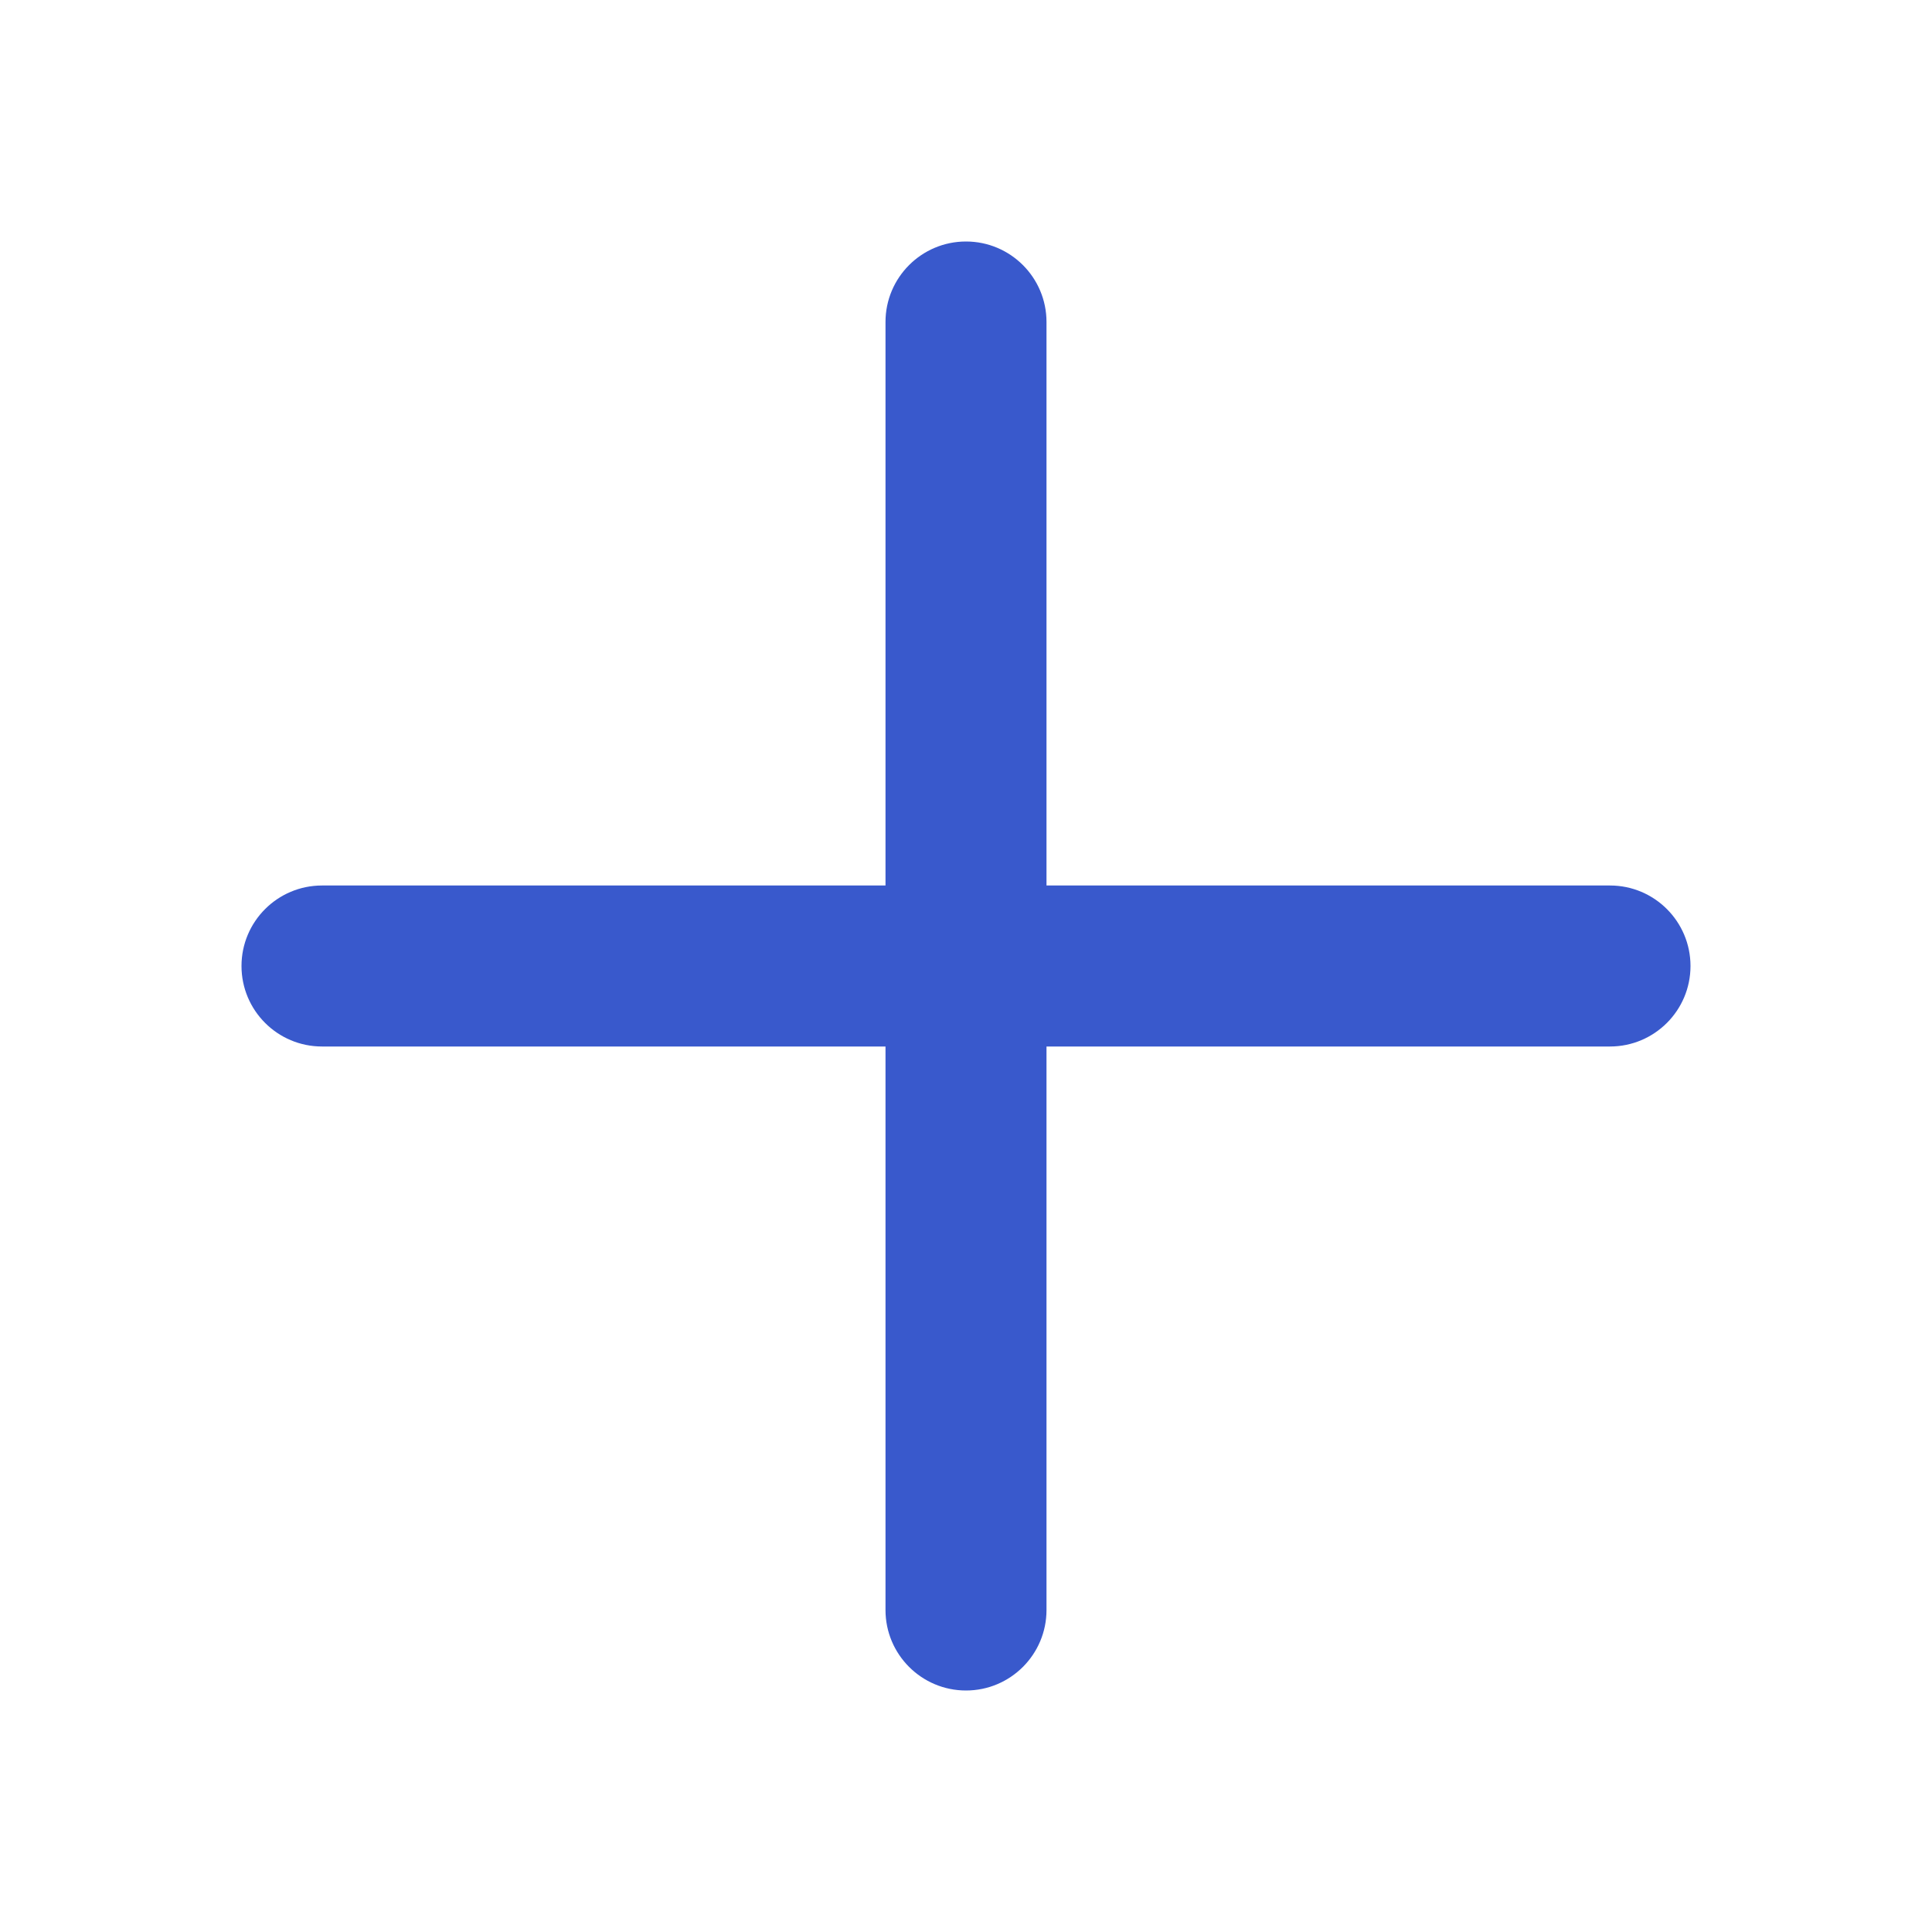
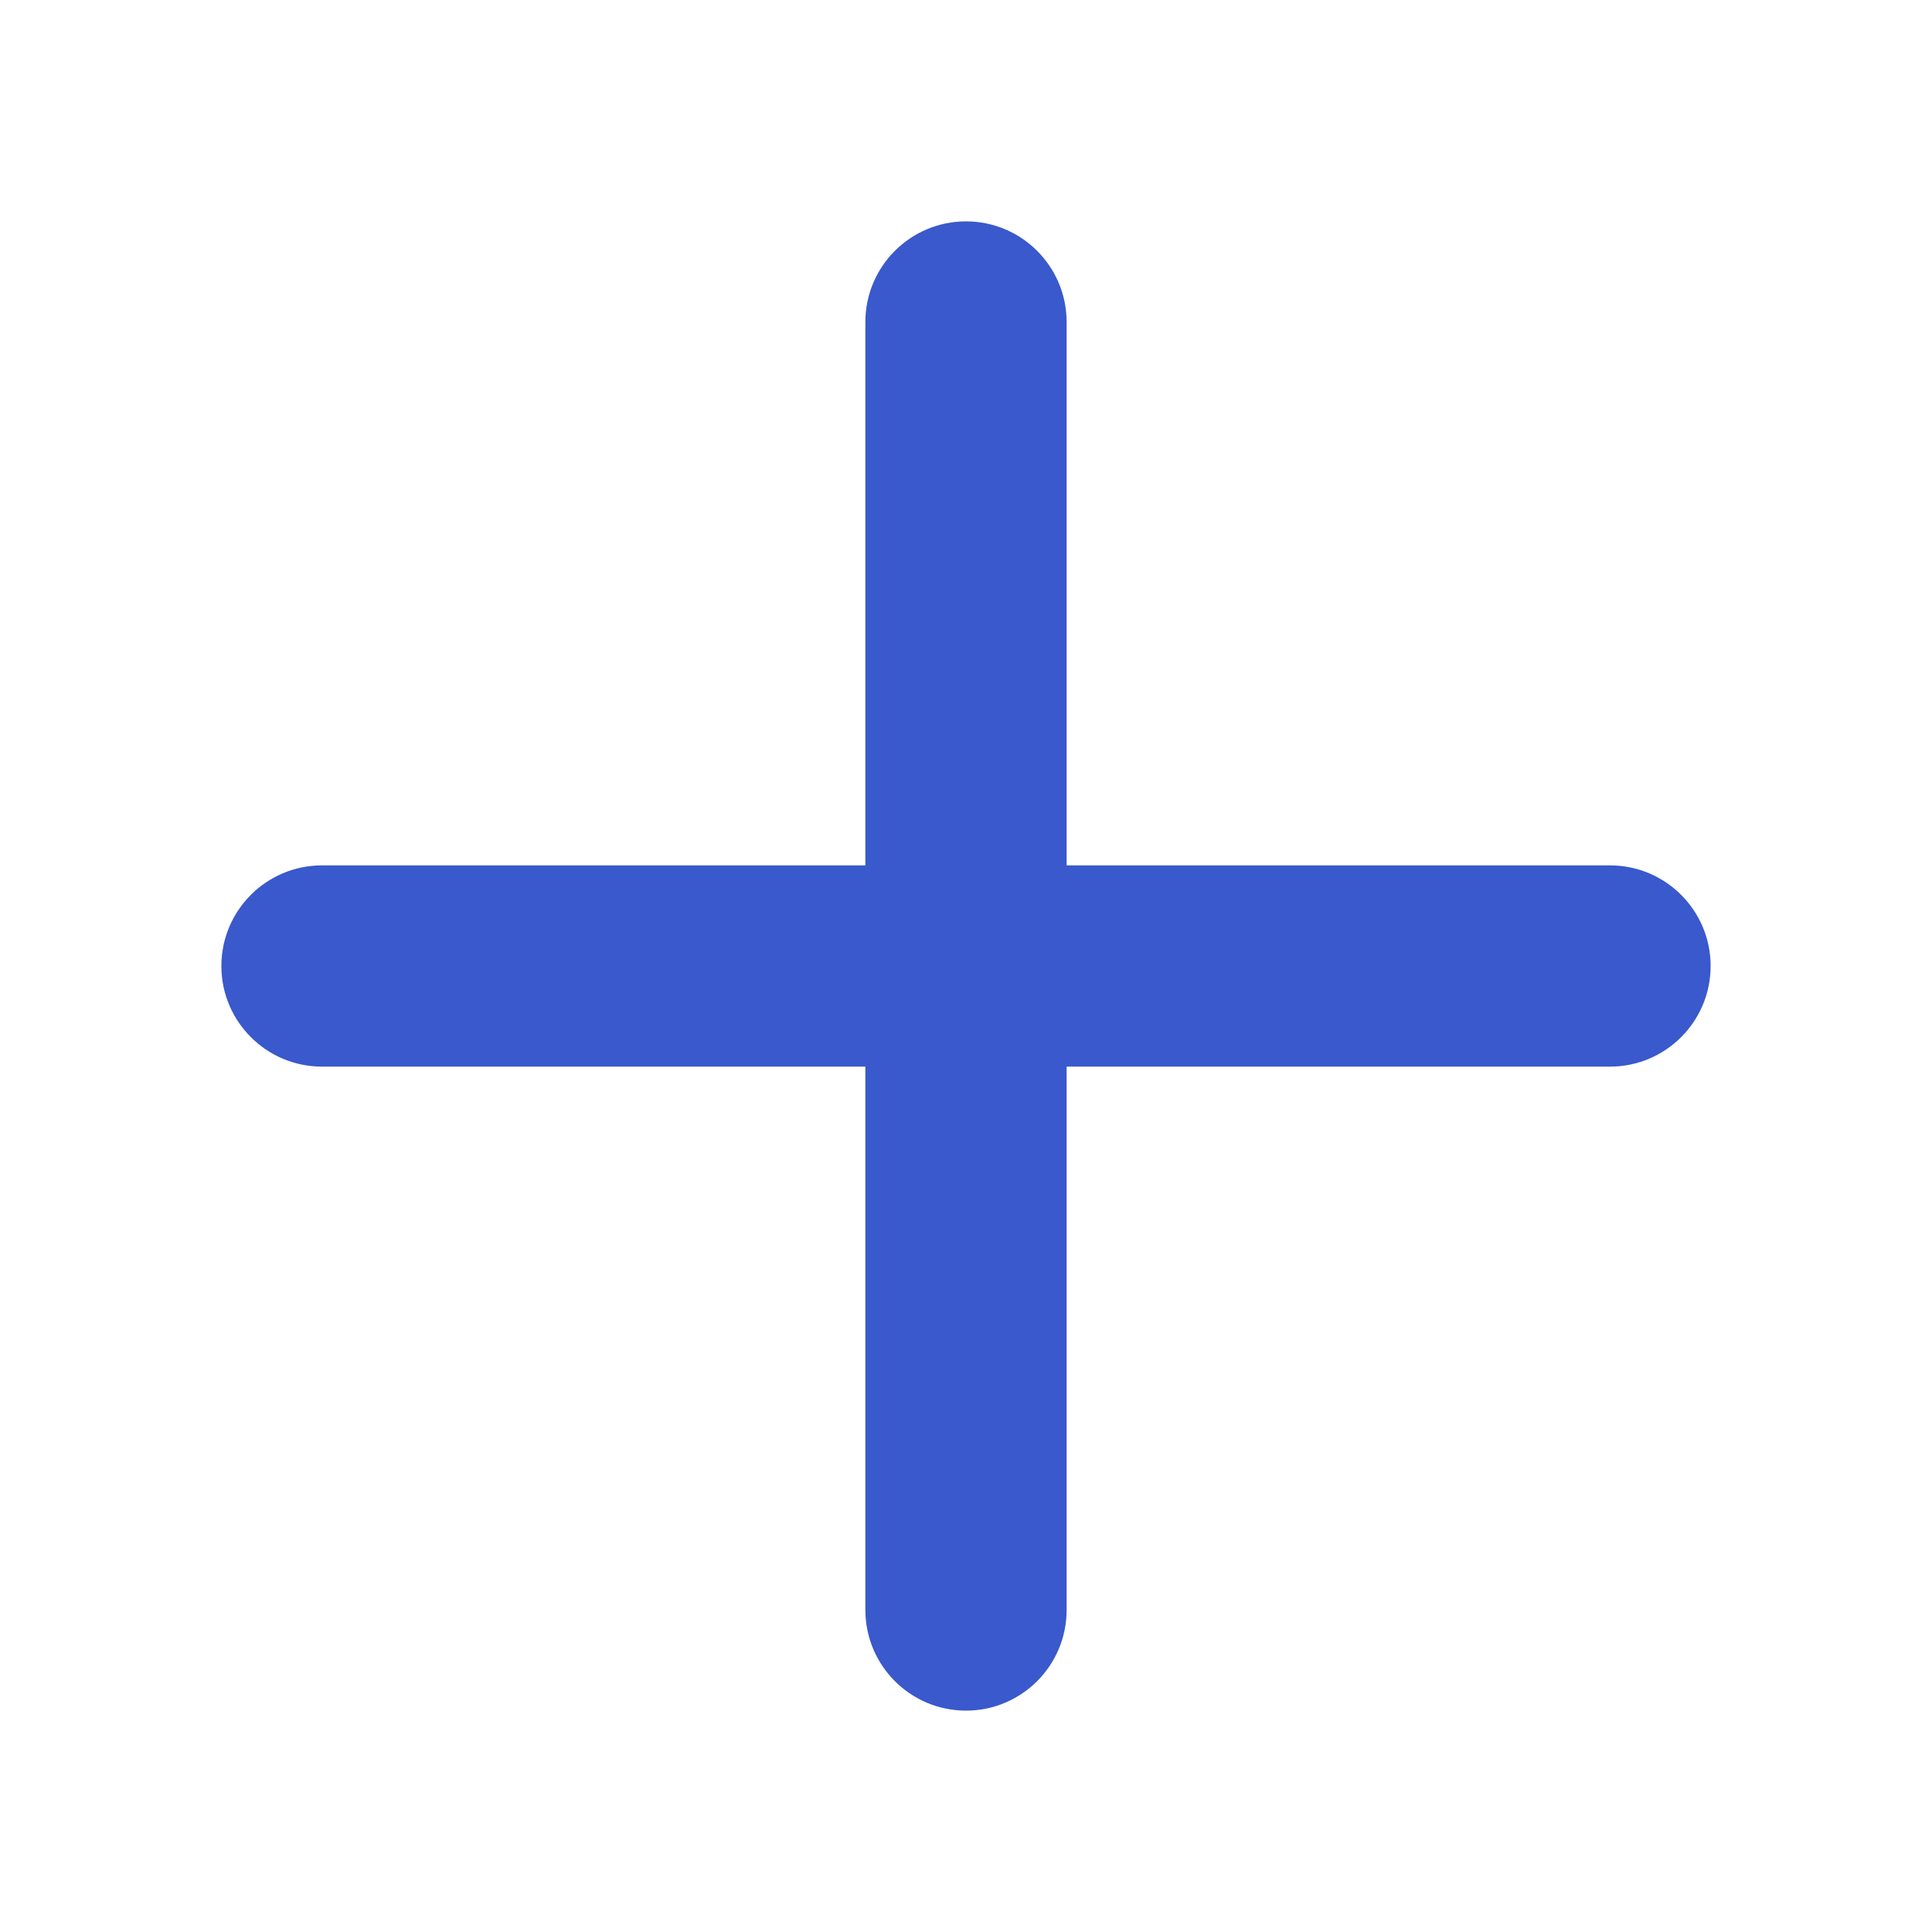
<svg xmlns="http://www.w3.org/2000/svg" width="24" height="24" viewBox="0 0 24 24" fill="none">
-   <path d="M13 4C13 3.448 12.552 3 12 3C11.448 3 11 3.448 11 4V11H4C3.448 11 3 11.448 3 12C3 12.552 3.448 13 4 13H11V20C11 20.552 11.448 21 12 21C12.552 21 13 20.552 13 20V13H20C20.552 13 21 12.552 21 12C21 11.448 20.552 11 20 11H13V4Z" fill="#3959CC" />
+   <path fill-rule="evenodd" clip-rule="evenodd" d="M12 2.75C12.69 2.75 13.25 3.31 13.25 4V10.75H20C20.69 10.75 21.25 11.31 21.25 12C21.25 12.69 20.69 13.25 20 13.25H13.25V20C13.25 20.69 12.69 21.25 12 21.25C11.31 21.25 10.75 20.69 10.75 20V13.25H4C3.31 13.25 2.75 12.69 2.75 12C2.75 11.31 3.31 10.75 4 10.75H10.75V4C10.75 3.31 11.31 2.75 12 2.75Z" fill="#3959CC" />
</svg>
